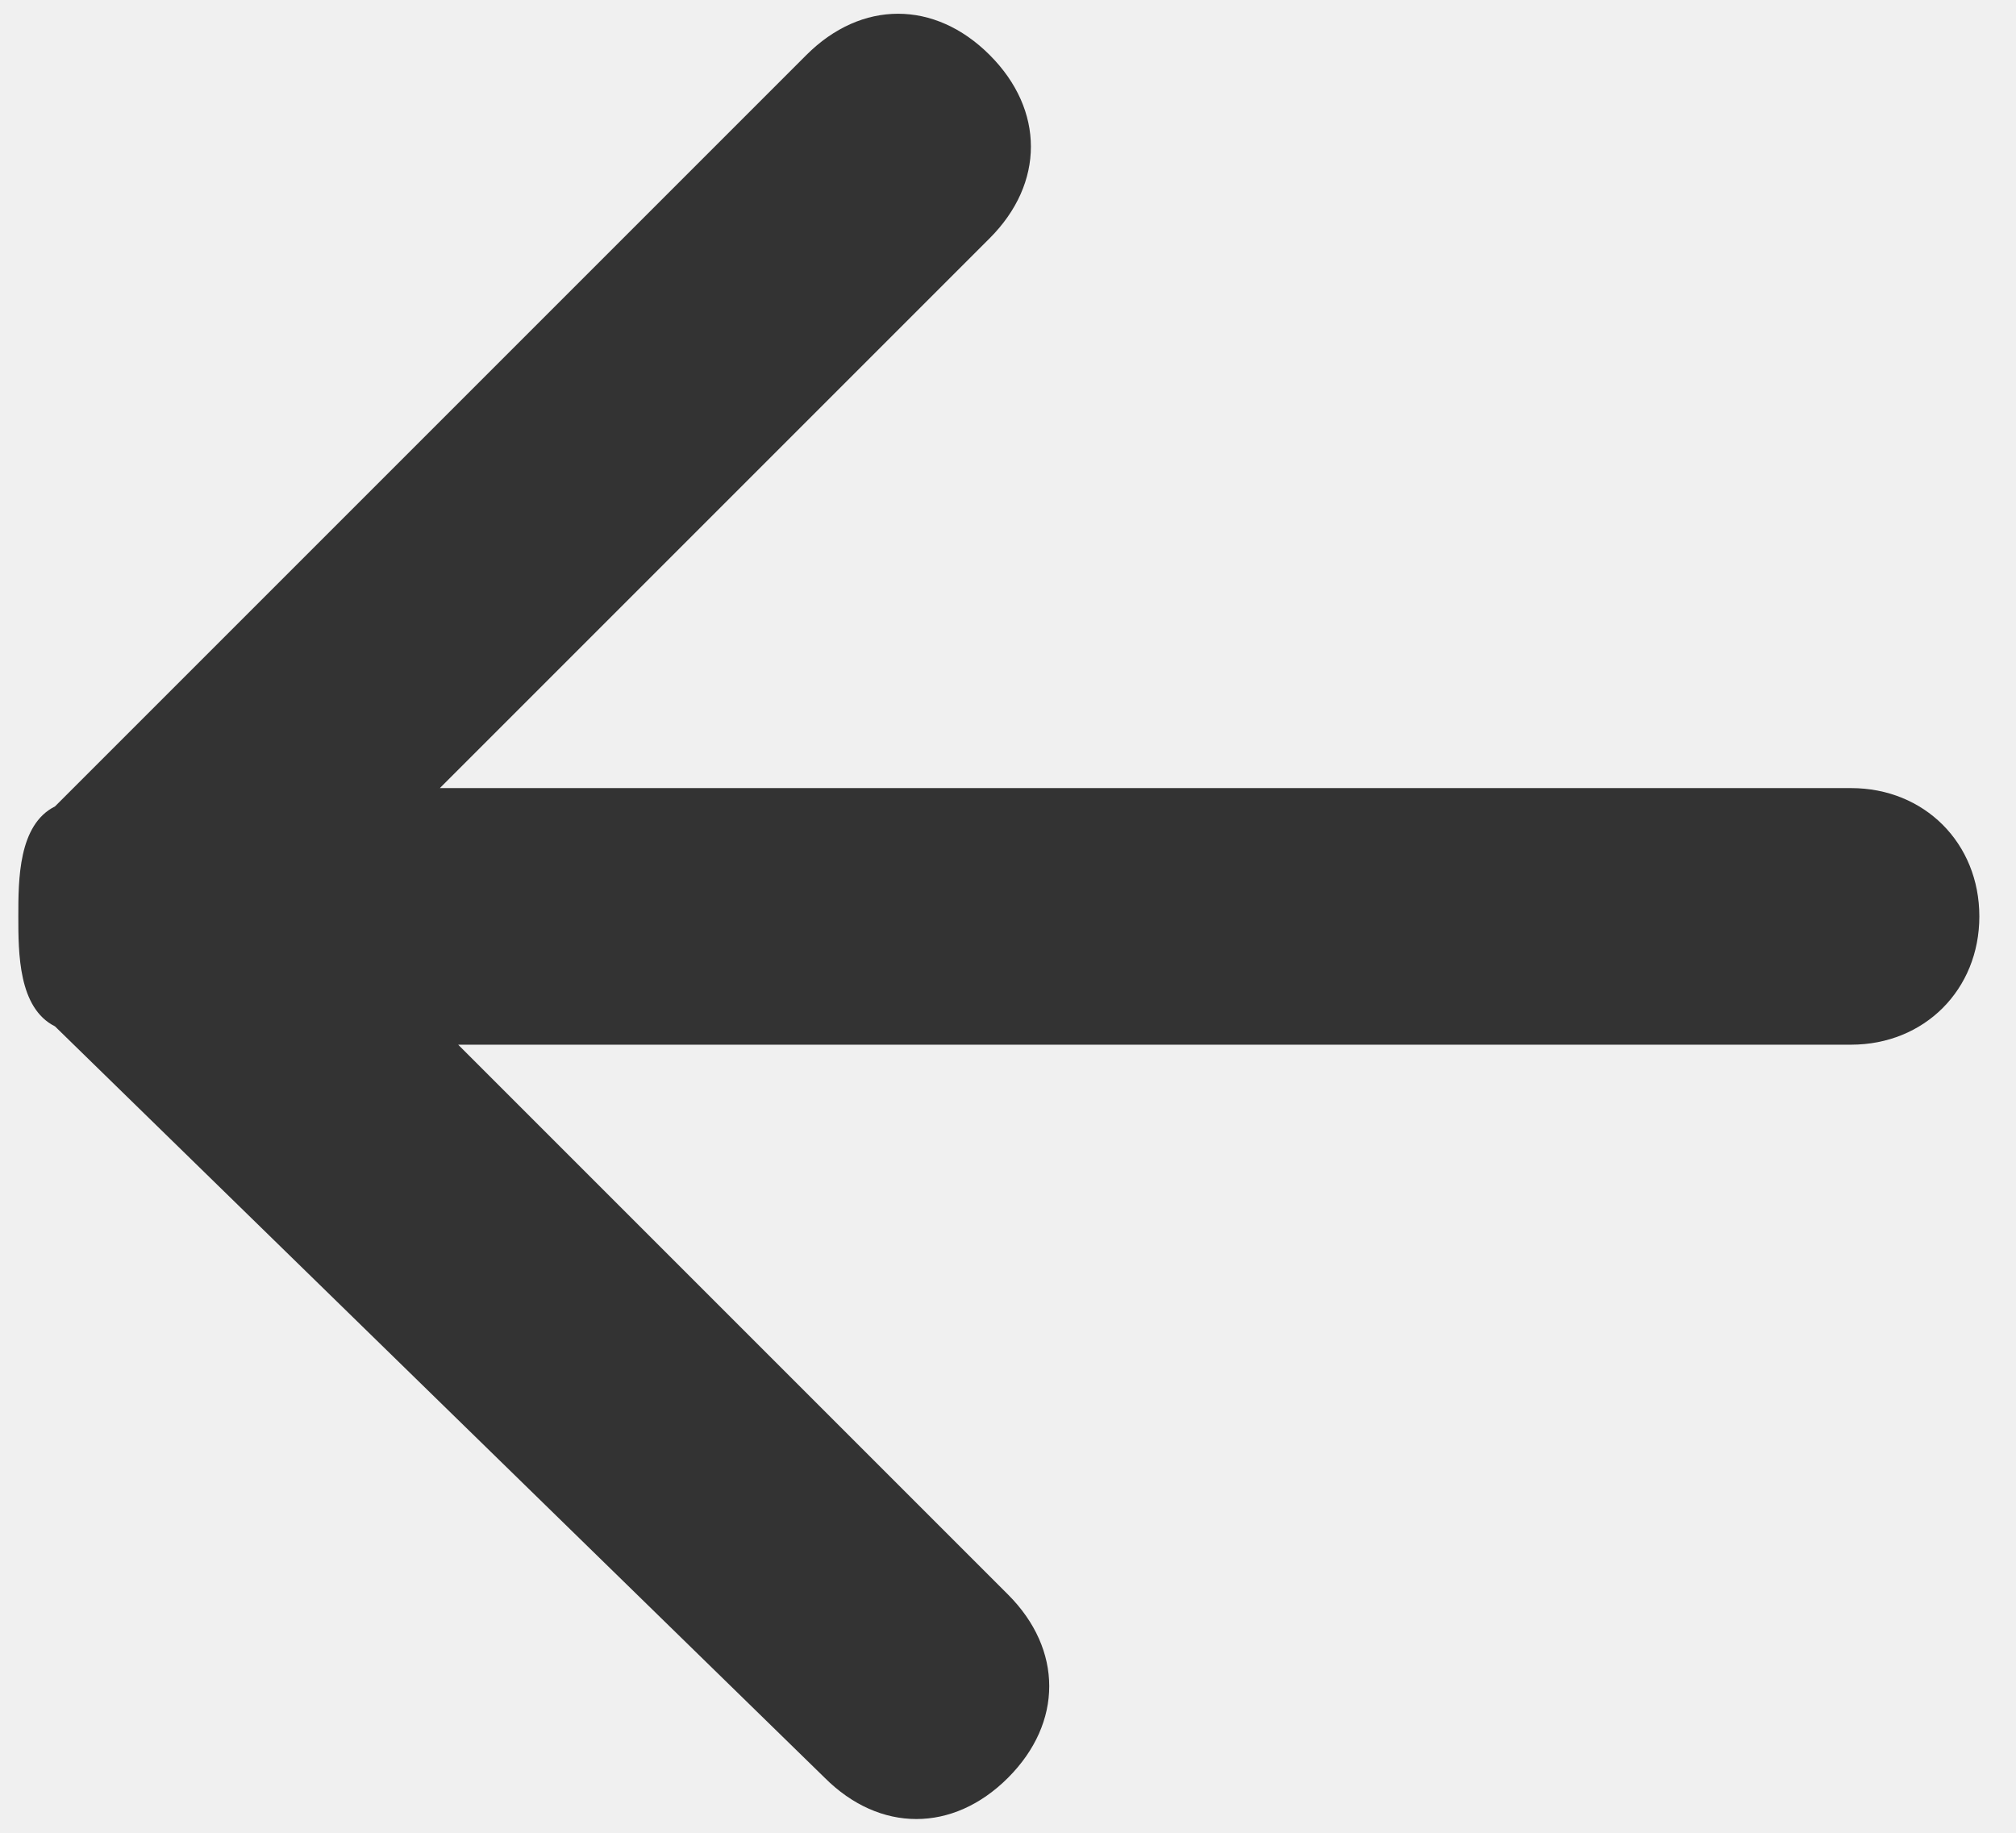
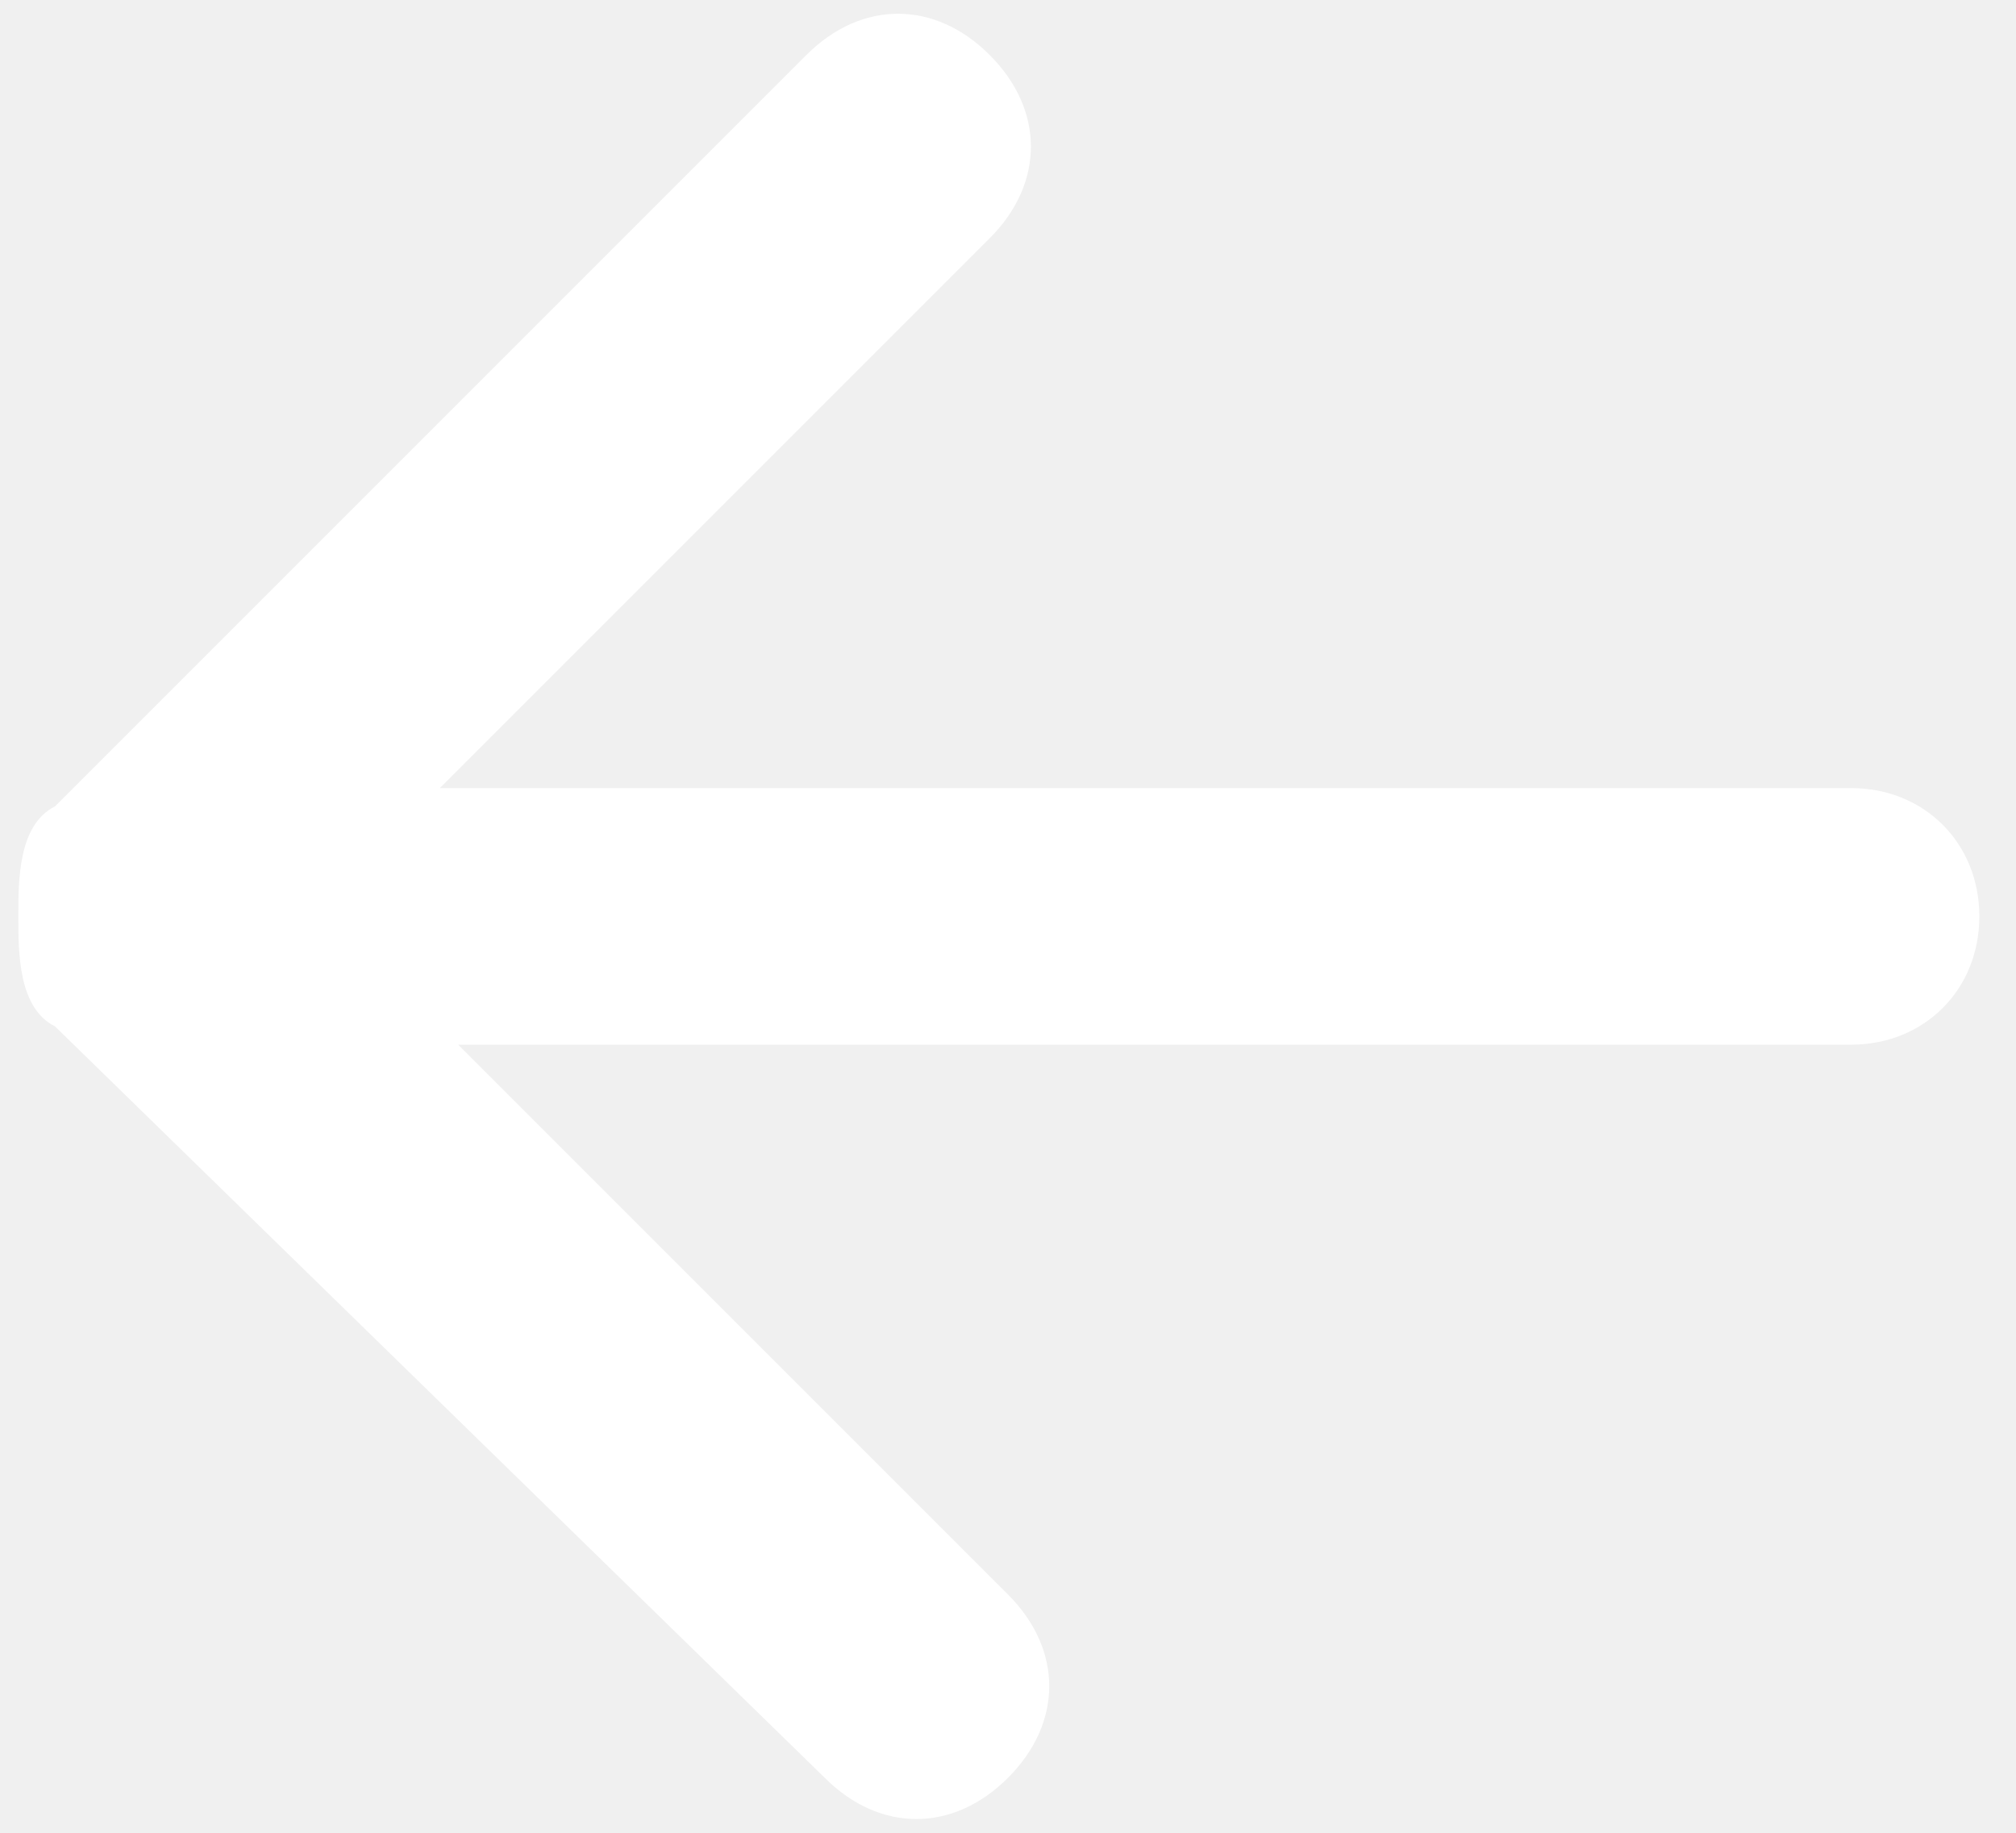
<svg xmlns="http://www.w3.org/2000/svg" version="1.0" id="Layer_1" x="0px" y="0px" viewBox="0 0 11 10" enable-background="new 0 0 11 10" xml:space="preserve">
-   <path fill-rule="evenodd" clip-rule="evenodd" fill="#333333" d="M0.3,4.4l4.1-4.1c0.3-0.3,0.7-0.3,1,0c0.3,0.3,0.3,0.7,0,1l-3,3  h7.7c0.4,0,0.7,0.3,0.7,0.7c0,0.4-0.3,0.7-0.7,0.7H2.5l3,3c0.3,0.3,0.3,0.7,0,1c-0.3,0.3-0.7,0.3-1,0L0.3,5.6C0.1,5.5,0.1,5.2,0.1,5  C0.1,4.8,0.1,4.5,0.3,4.4z" />
+   <path fill-rule="evenodd" clip-rule="evenodd" fill="#FFF" d="M0.3,4.4l4.1-4.1c0.3-0.3,0.7-0.3,1,0c0.3,0.3,0.3,0.7,0,1l-3,3  h7.7c0.4,0,0.7,0.3,0.7,0.7c0,0.4-0.3,0.7-0.7,0.7H2.5l3,3c0.3,0.3,0.3,0.7,0,1c-0.3,0.3-0.7,0.3-1,0L0.3,5.6C0.1,5.5,0.1,5.2,0.1,5  C0.1,4.8,0.1,4.5,0.3,4.4z" />
</svg>
